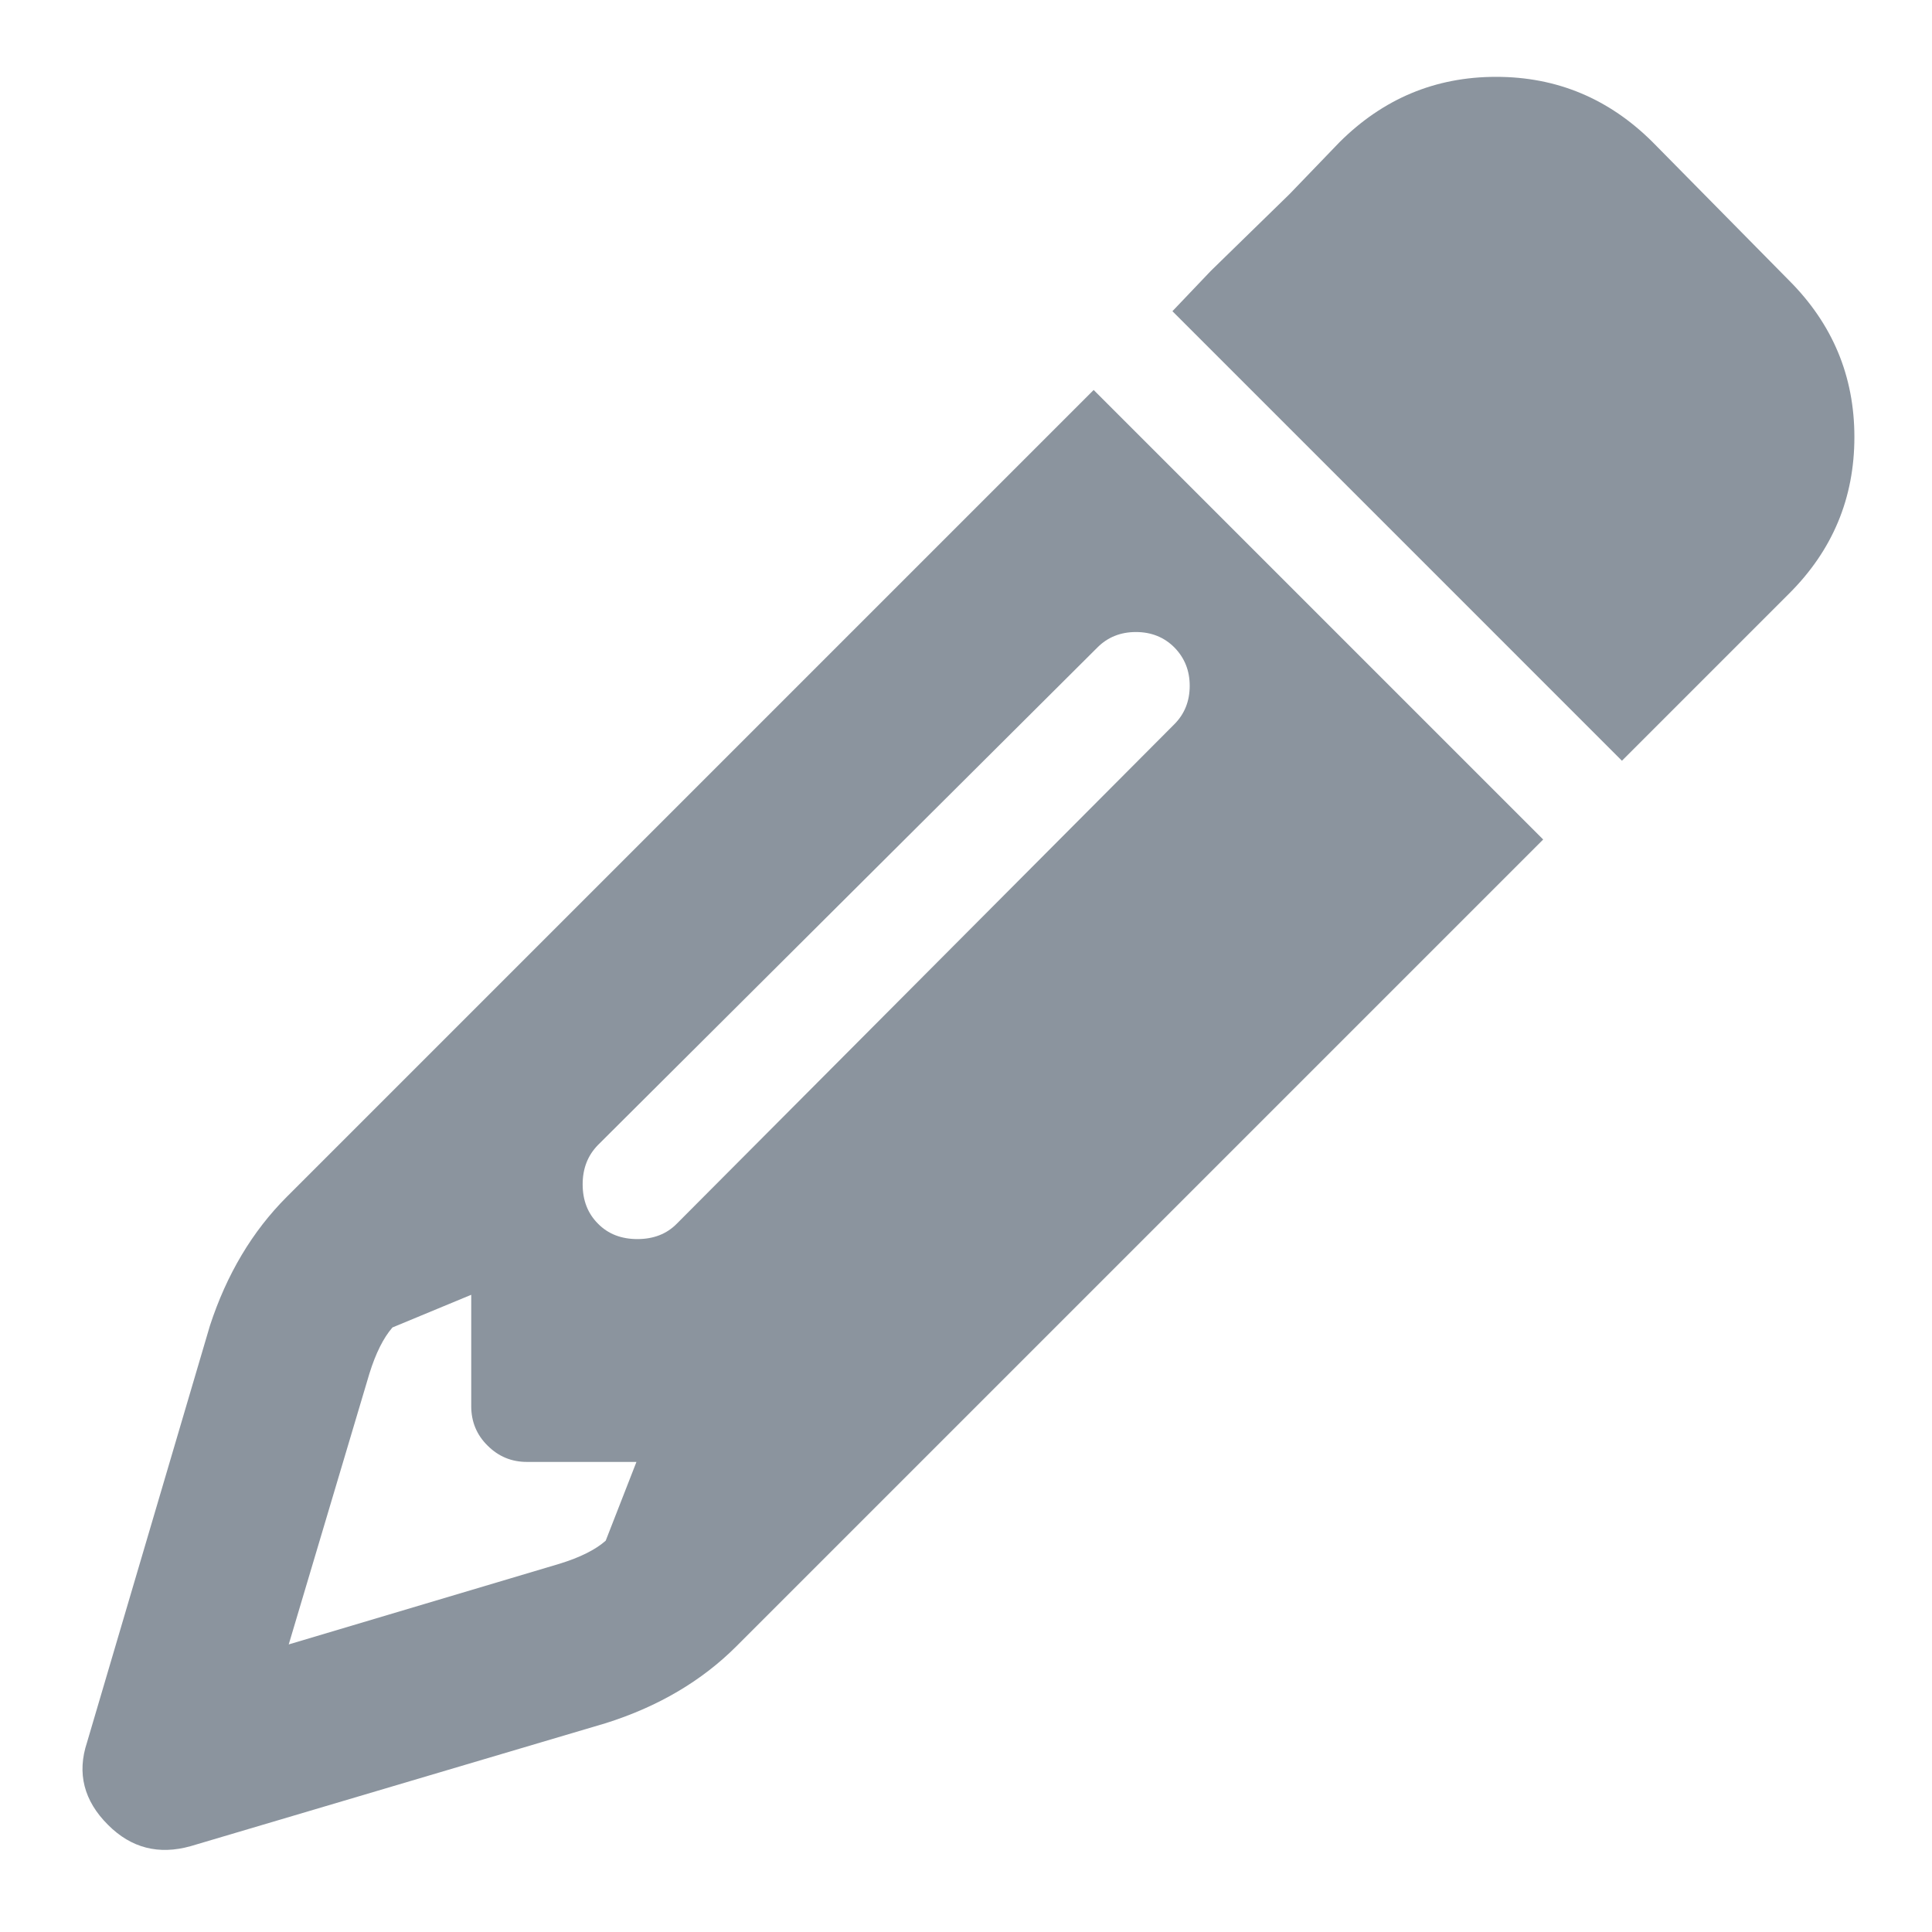
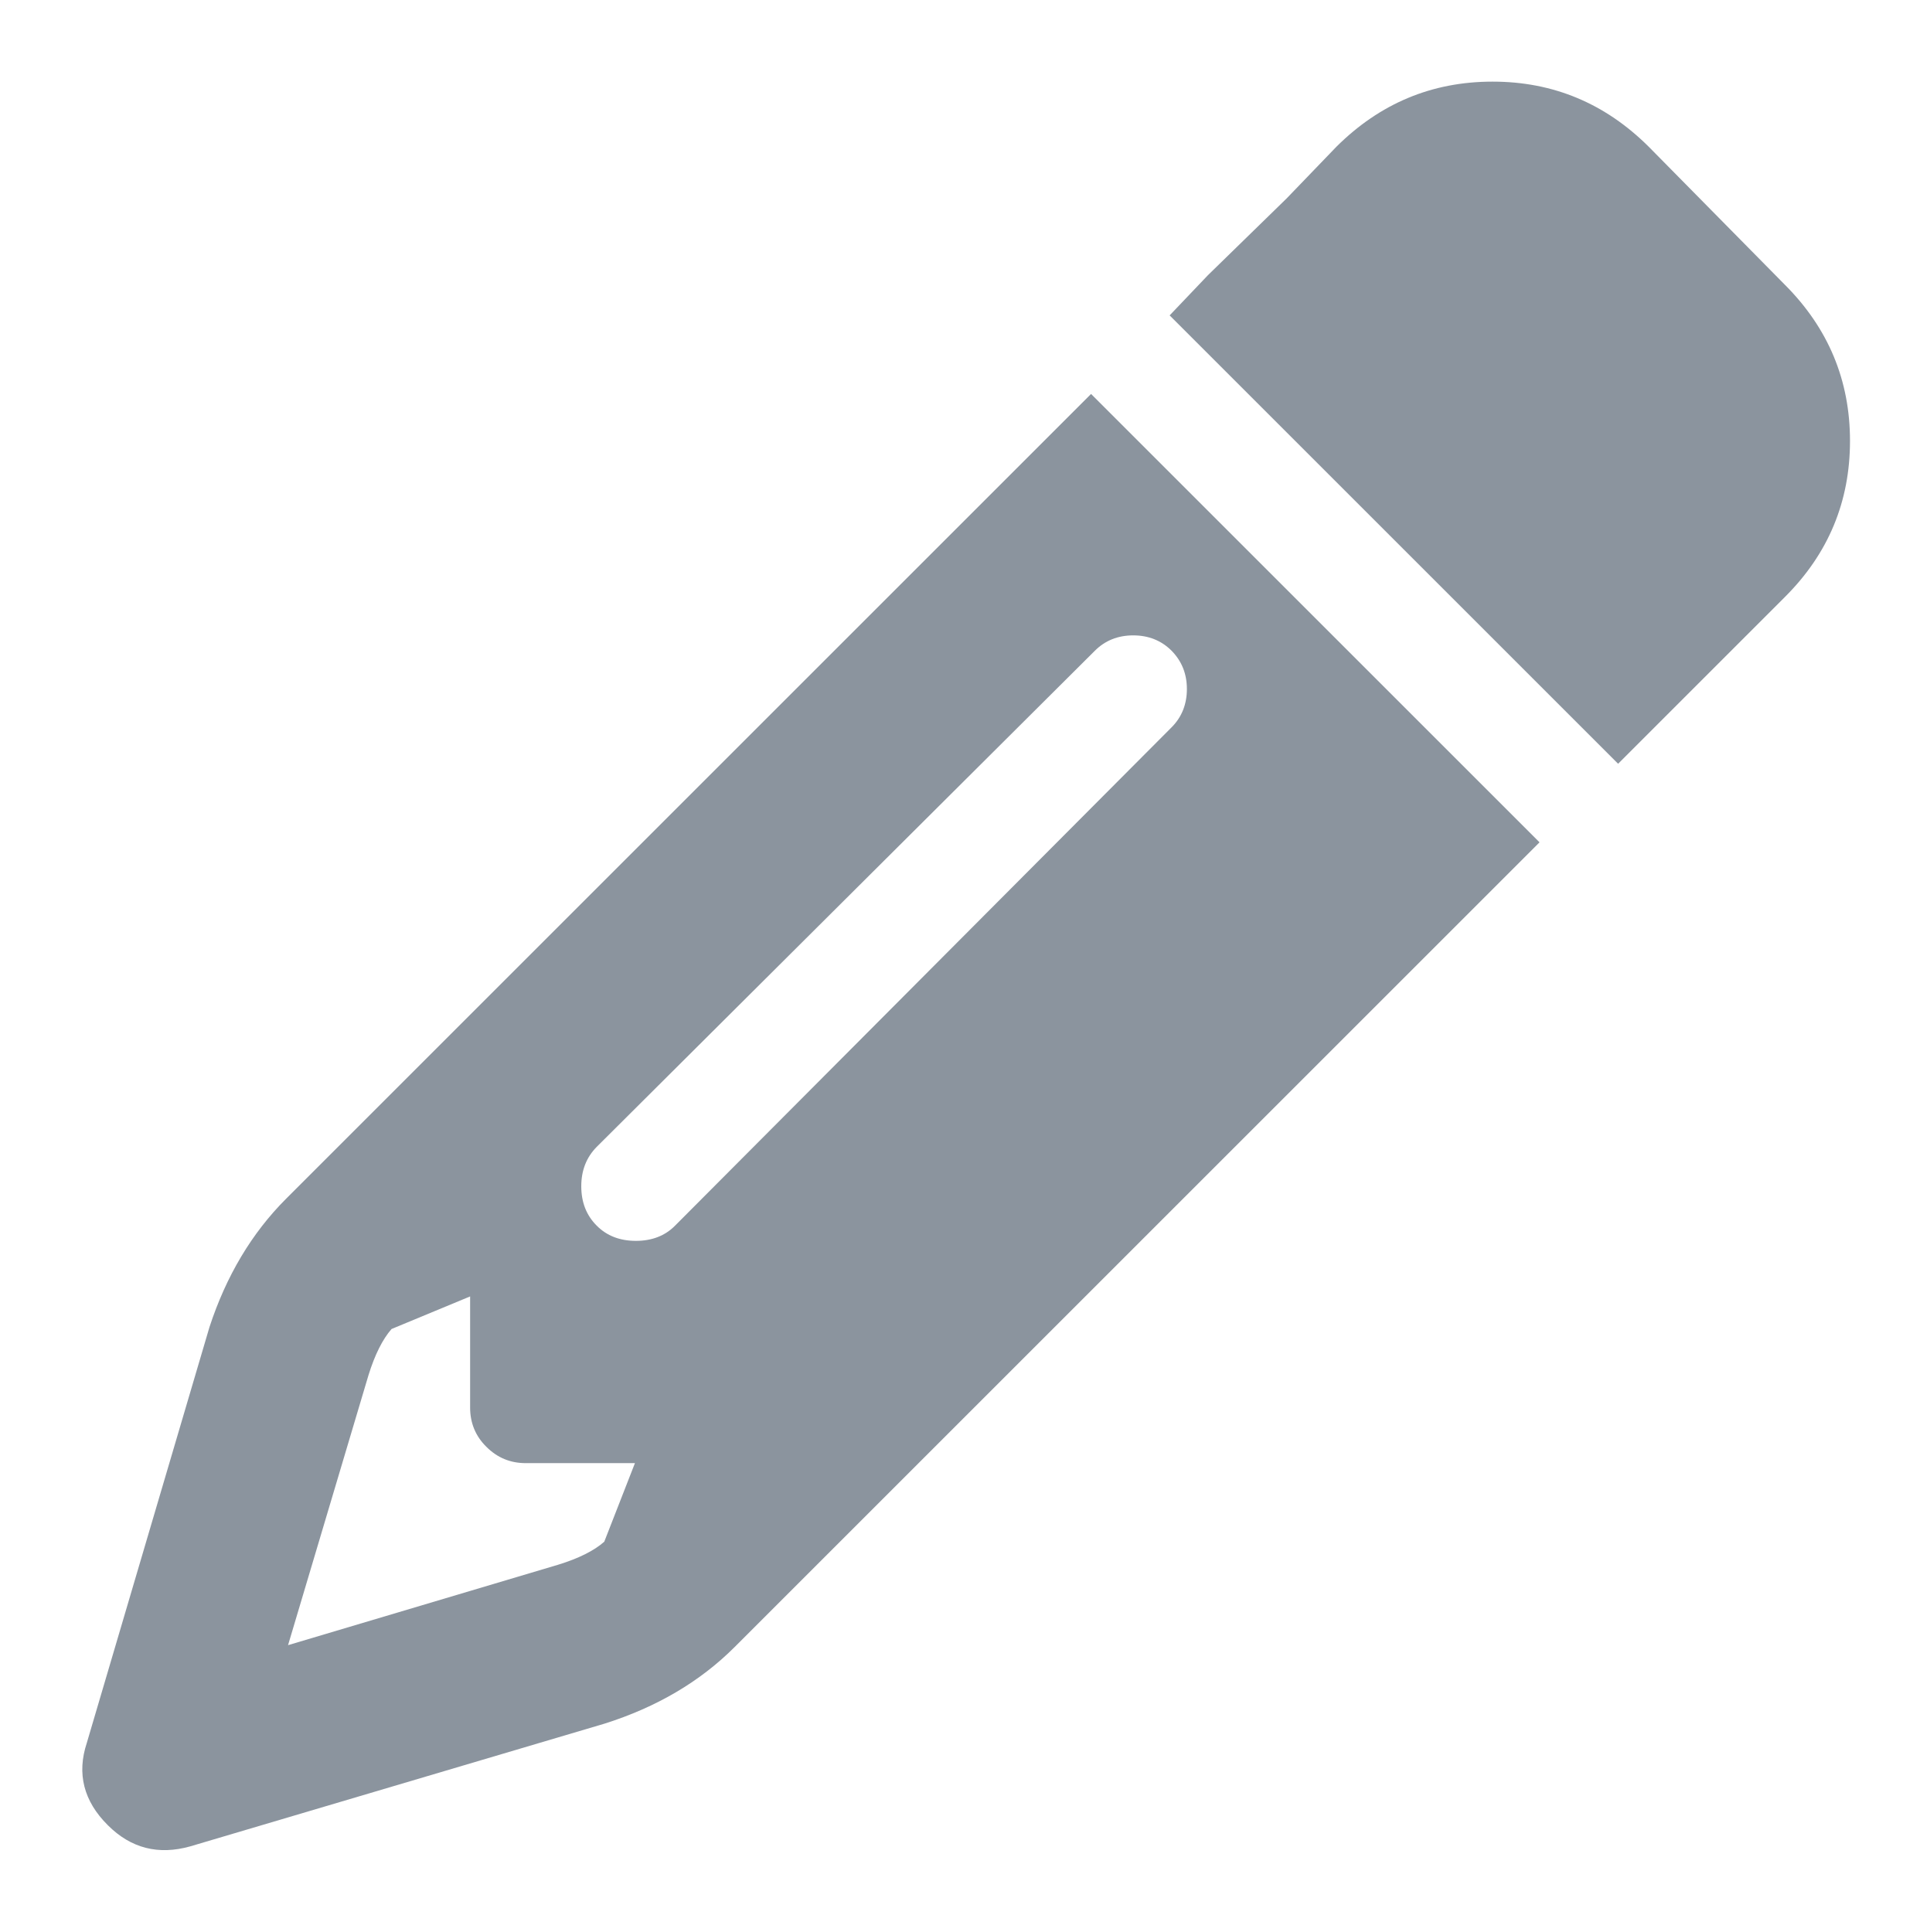
- <svg xmlns="http://www.w3.org/2000/svg" viewBox="-4.23 15.9 100.53 100.57" height="20" role="img" aria-label="pencil">
+ <svg xmlns="http://www.w3.org/2000/svg" viewBox="-4.23 15.64 100.53 100.83" height="20" role="img" aria-label="pencil">
  <path fill="#8b949e" fill-rule="evenodd" d="M74.1 61.6L70 65.7L34.1 101.6C32.3 103.4 30.03 104.74 27.3 105.6L5.7 112C4.03 112.47 2.6 112.1 1.4 110.9C0.13 109.64 -0.23 108.2 0.3 106.6L6.7 84.9C7.57 82.24 8.9 80 10.7 78.2L46.6 42.3L50.7 38.2L52.7 36.2L58.8 42.3L70 53.5L76.1 59.6ZM28.9 92L23.2 92C22.4 92 21.72 91.72 21.15 91.15C20.58 90.59 20.3 89.9 20.3 89.1L20.3 83.3L16.2 85C15.73 85.54 15.33 86.34 15 87.4L10.8 101.5L24.9 97.3C25.97 96.97 26.77 96.57 27.3 96.1ZM65.5 23.3C67.77 21.04 70.48 19.9 73.65 19.9C76.82 19.9 79.53 21.04 81.8 23.3L88.9 30.5C91.17 32.77 92.3 35.49 92.3 38.65C92.3 41.82 91.17 44.54 88.9 46.8L86.3 49.4L82.2 53.5L80.2 55.5L74.1 49.4L62.9 38.2L56.8 32.1L58.8 30L62.9 26ZM56.9 53.6C57.43 53.07 57.7 52.4 57.7 51.6C57.7 50.8 57.43 50.14 56.9 49.6C56.37 49.07 55.7 48.8 54.9 48.8C54.1 48.8 53.43 49.07 52.9 49.6L26.9 75.5C26.37 76.04 26.1 76.72 26.1 77.55C26.1 78.39 26.37 79.07 26.9 79.6C27.43 80.14 28.12 80.4 28.95 80.4C29.78 80.4 30.47 80.14 31 79.6Z" />
</svg>
